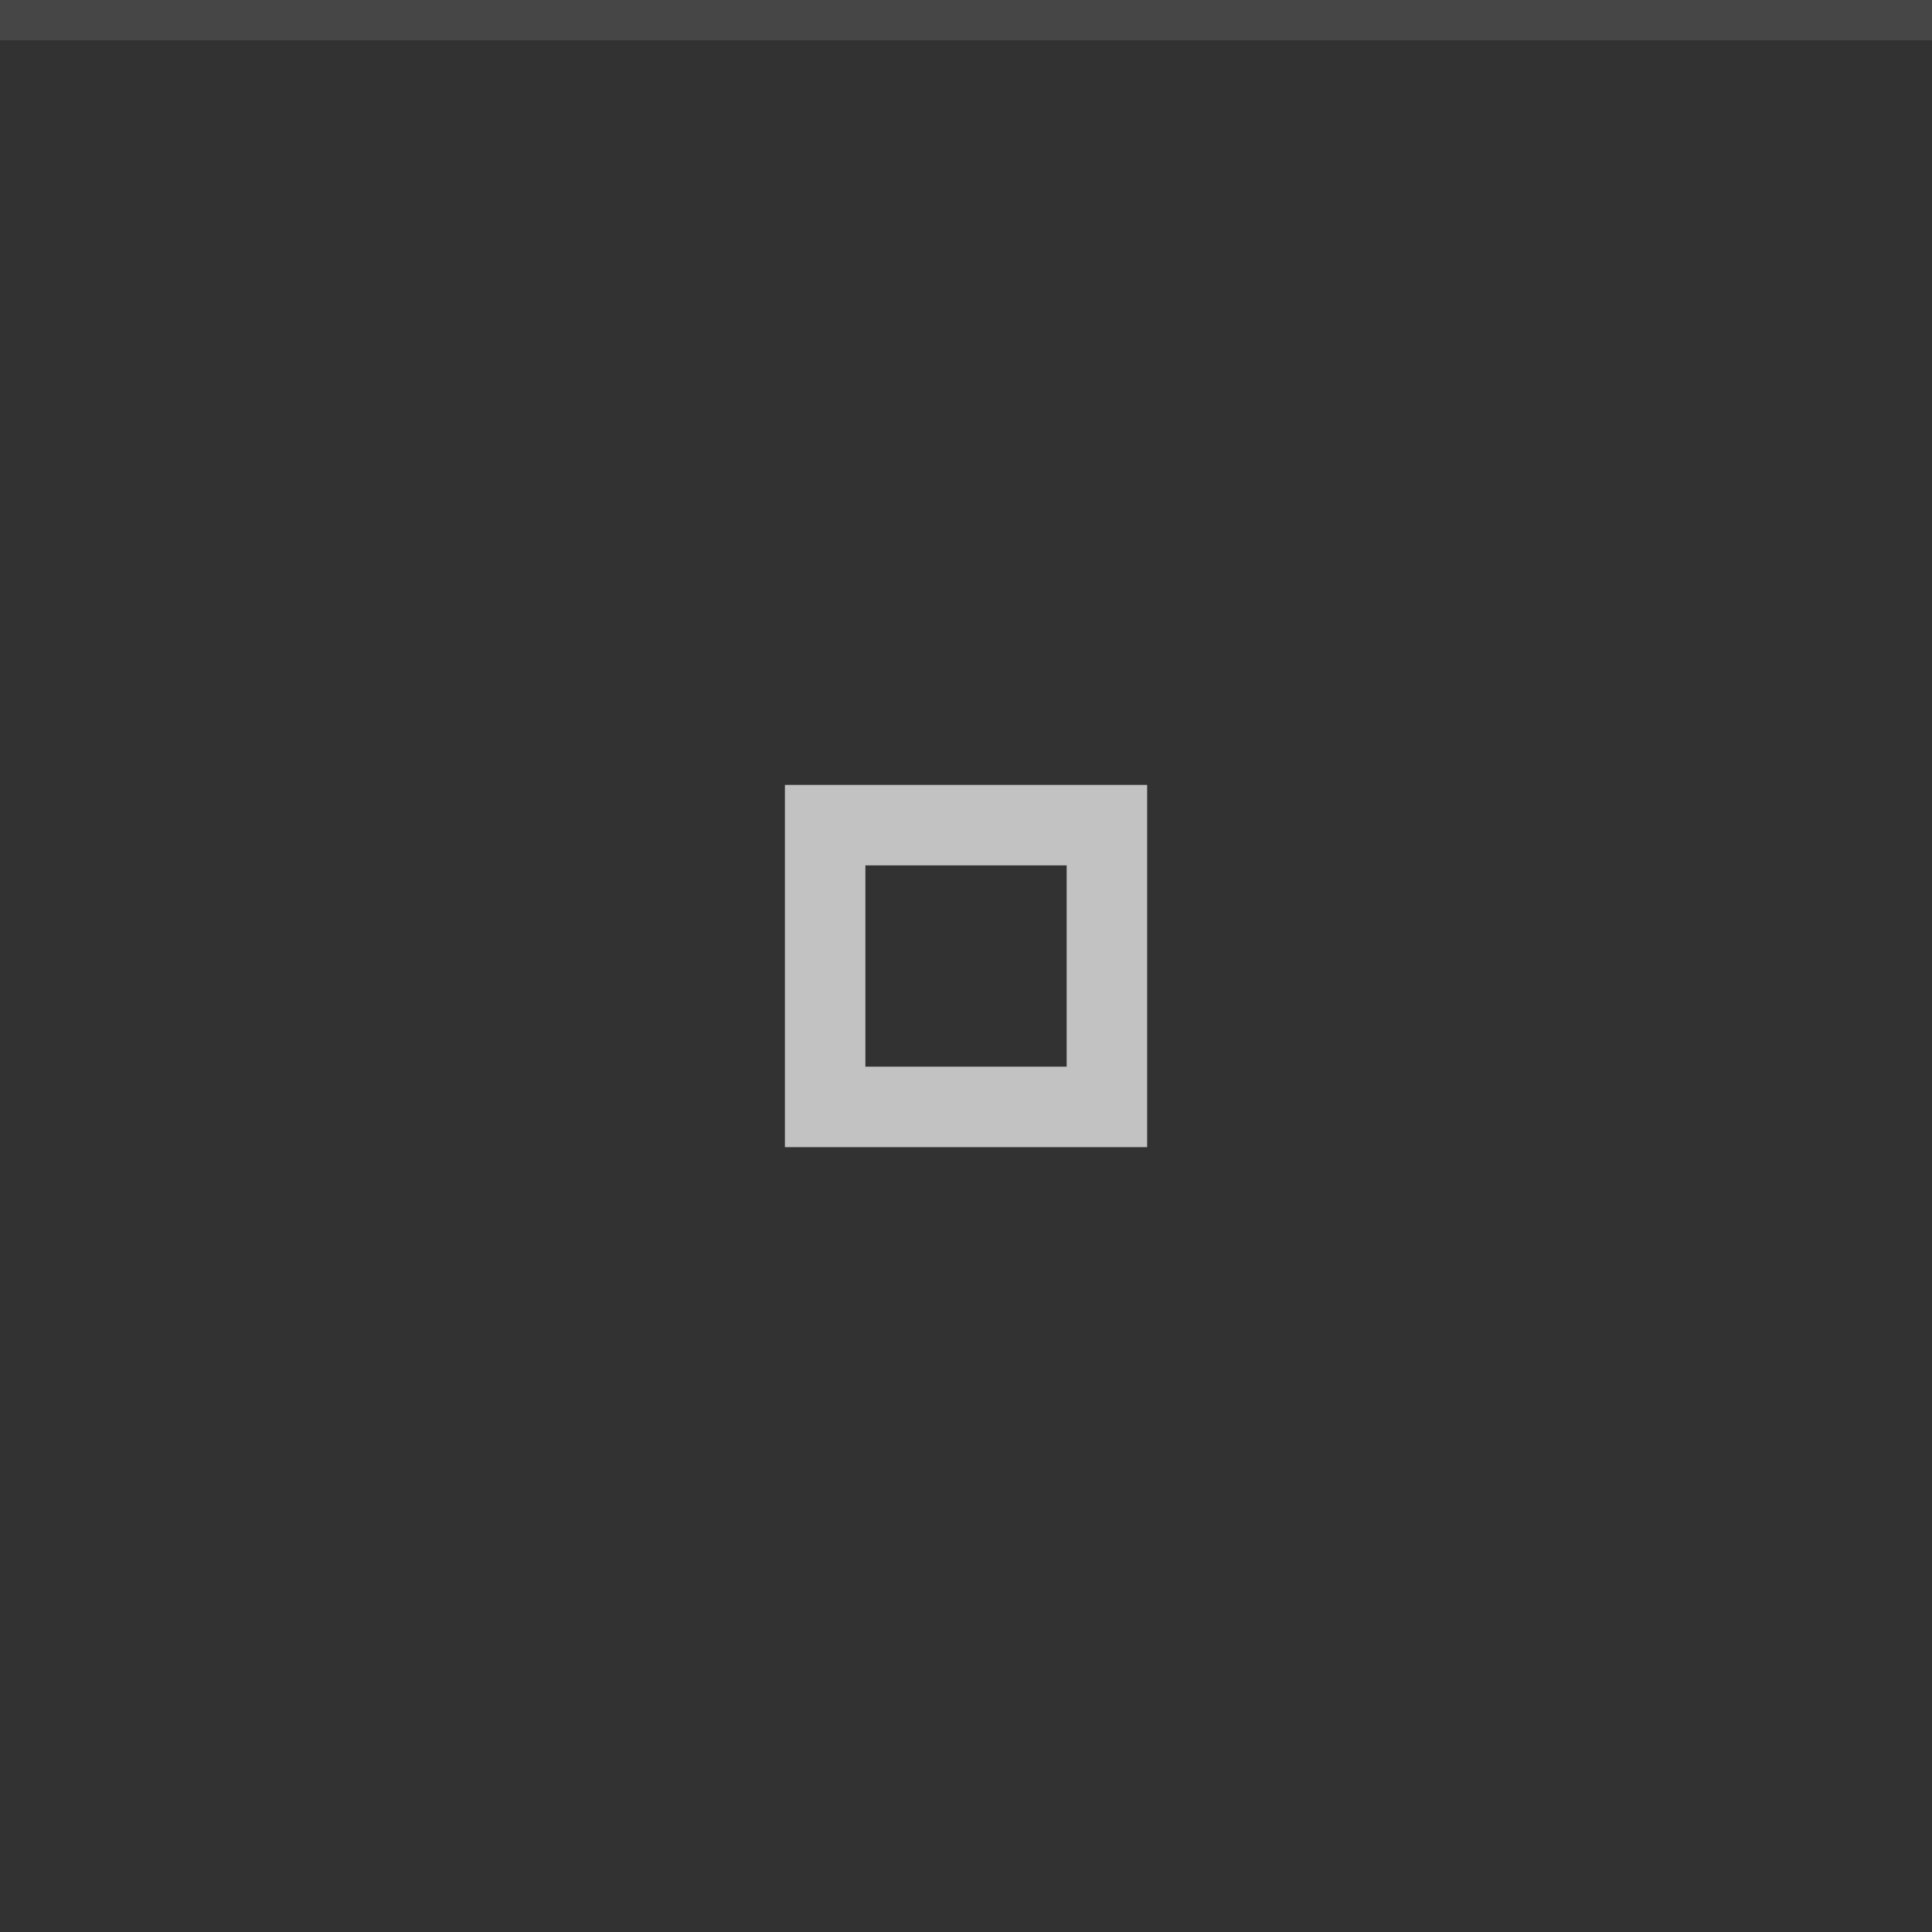
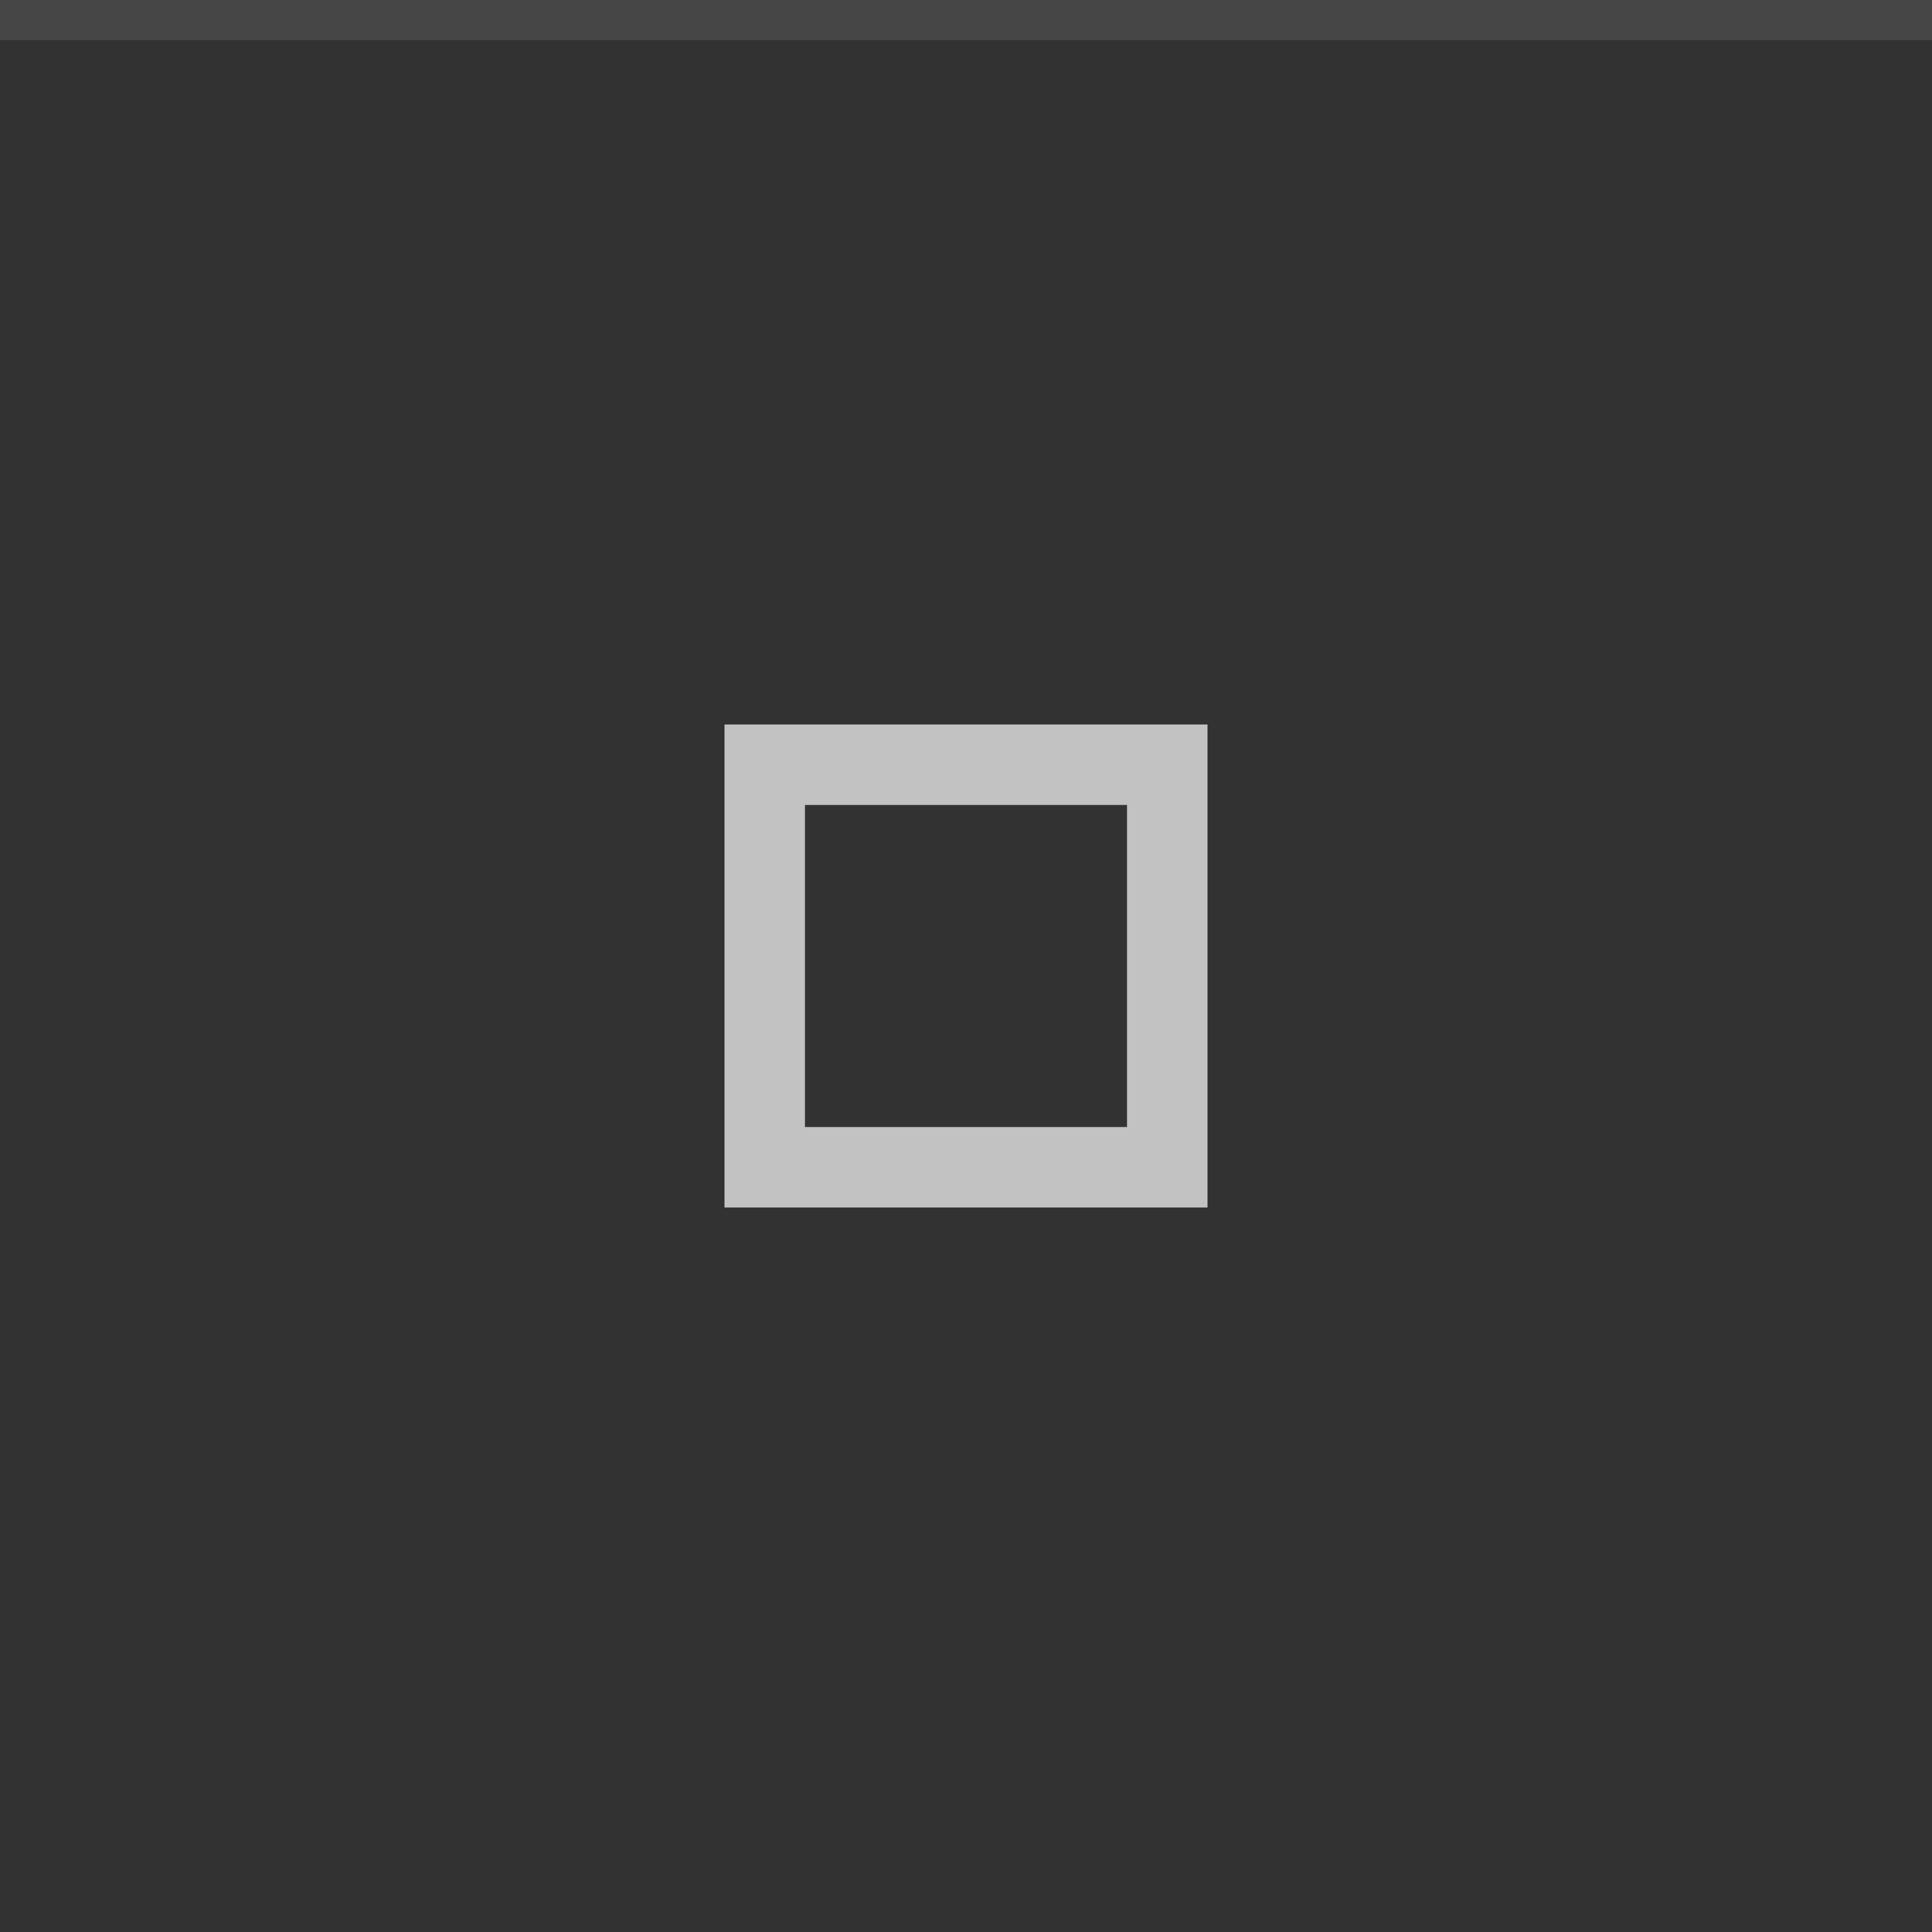
<svg xmlns="http://www.w3.org/2000/svg" width="48" height="48" viewBox="0 0 48 48">
  <rect width="48" height="48" fill="#323232" />
  <rect width="48" height="1" fill="#FFFFFF" fill-opacity="0.1" />
-   <g transform="scale(1.5)" fill="#FFFFFF" opacity="0.7">
-     <circle cx="16" cy="16" r="12" opacity="0" />
-     <rect x="13.667" y="13.667" width="4.667" height="4.667" fill="none" stroke="#FFFFFF" stroke-width="1.333" />
+   <g fill="#FFFFFF" opacity="0.7">
+     <circle cx="24" cy="24" r="18" opacity="0" />
+     <path d="m18 18v12h12V18zm2 2h8v8h-8z" />
  </g>
</svg>
